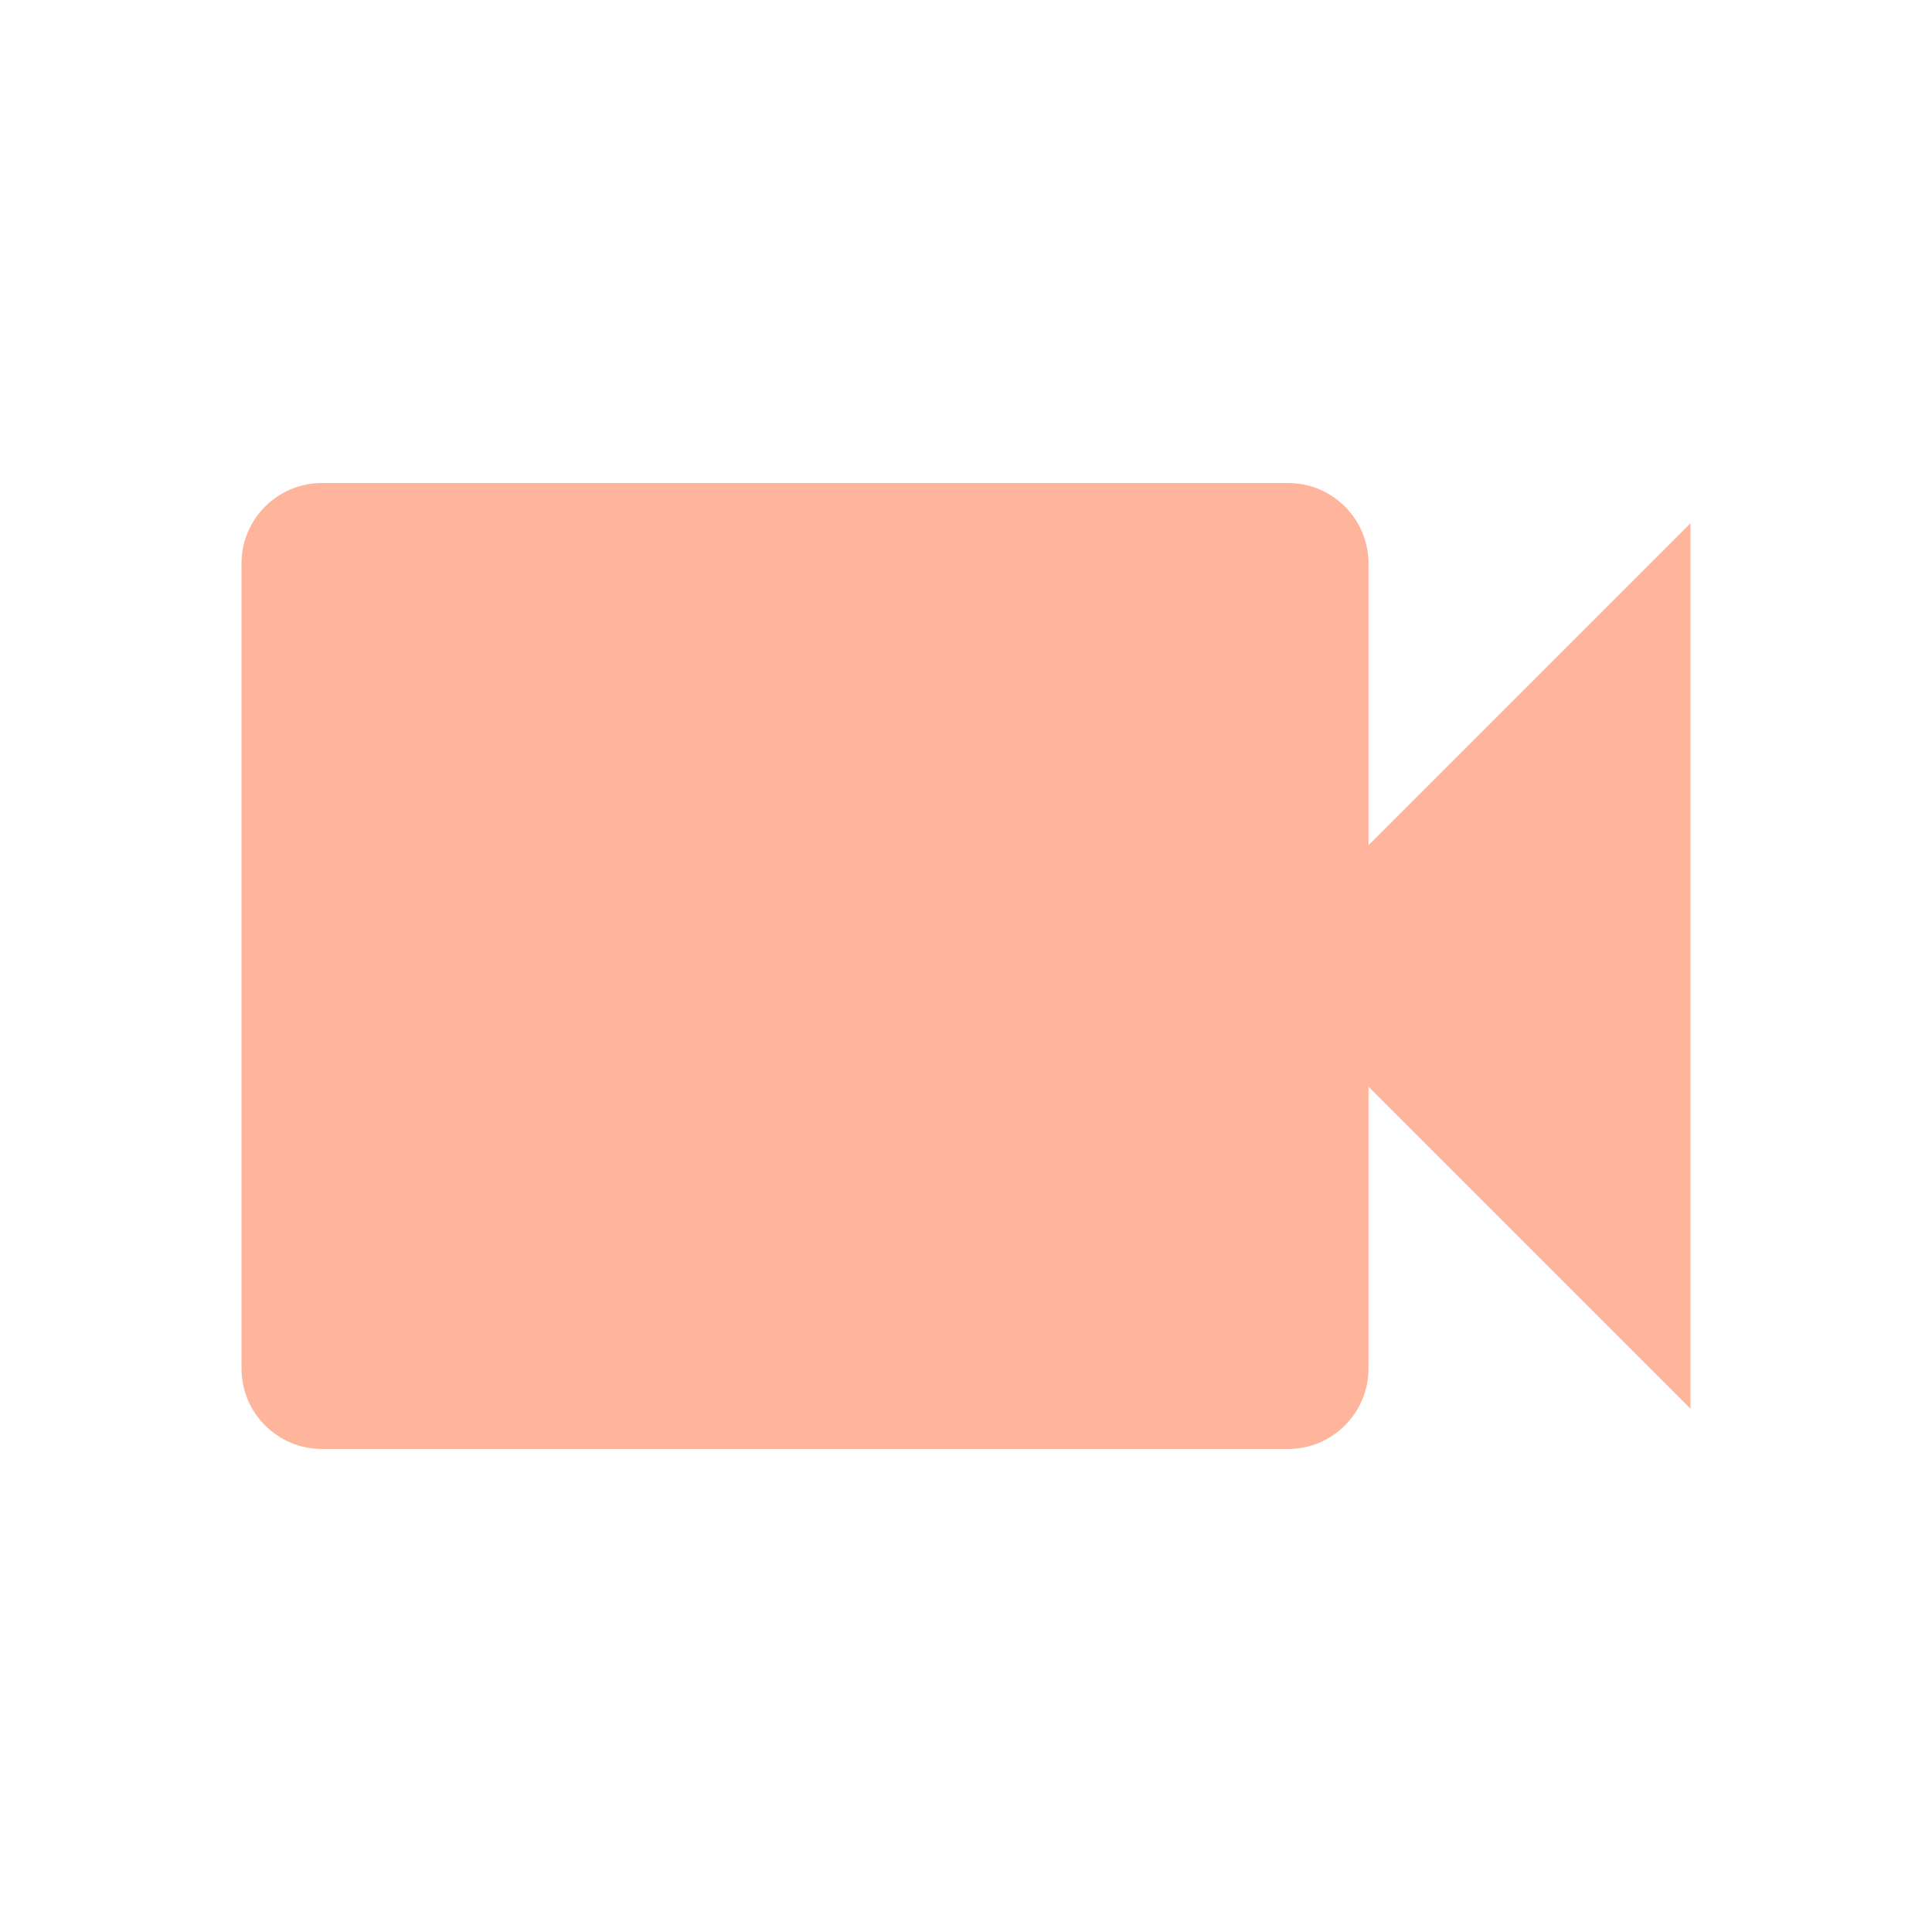
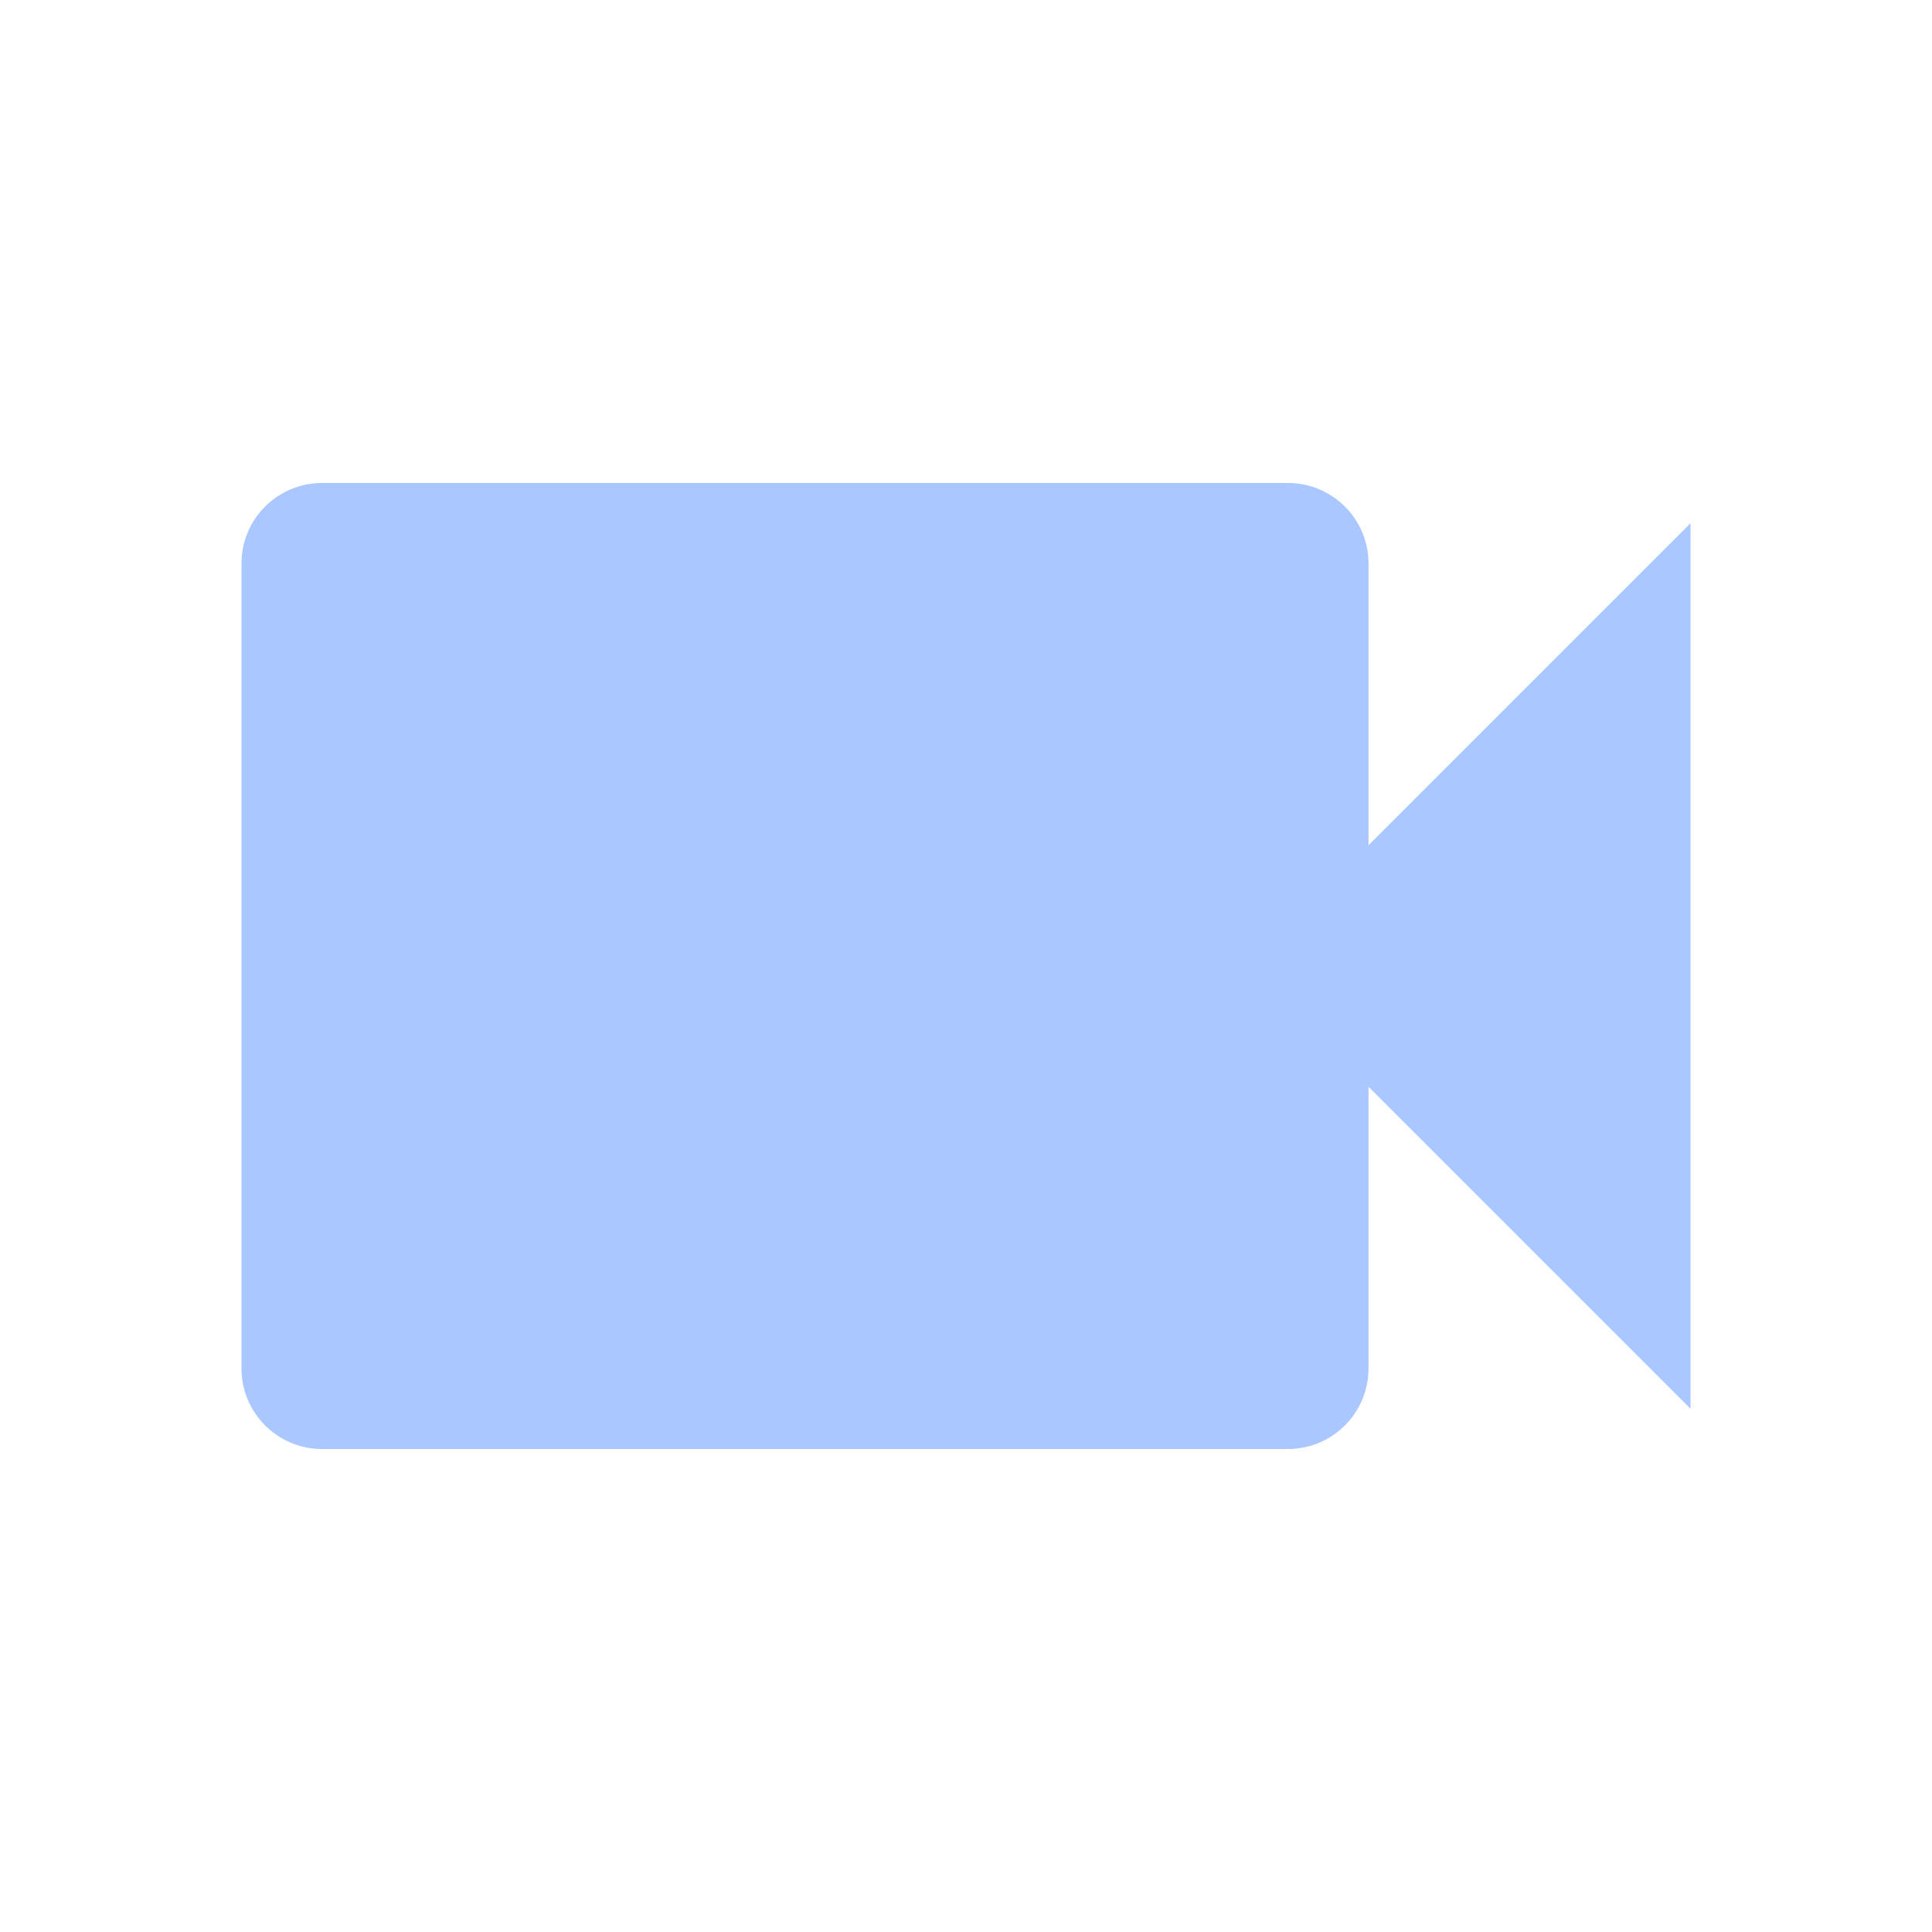
- <svg xmlns="http://www.w3.org/2000/svg" fill="#FFB59B" preserveAspectRatio="xMidYMid meet" id="mdi-video" viewBox="0 0 24 24">
+ <svg xmlns="http://www.w3.org/2000/svg" fill="#AAC7FF" preserveAspectRatio="xMidYMid meet" id="mdi-video" viewBox="0 0 24 24">
  <path d="M17,10.5V7A1,1 0 0,0 16,6H4A1,1 0 0,0 3,7V17A1,1 0 0,0 4,18H16A1,1 0 0,0 17,17V13.5L21,17.5V6.5L17,10.5Z" />
</svg>
